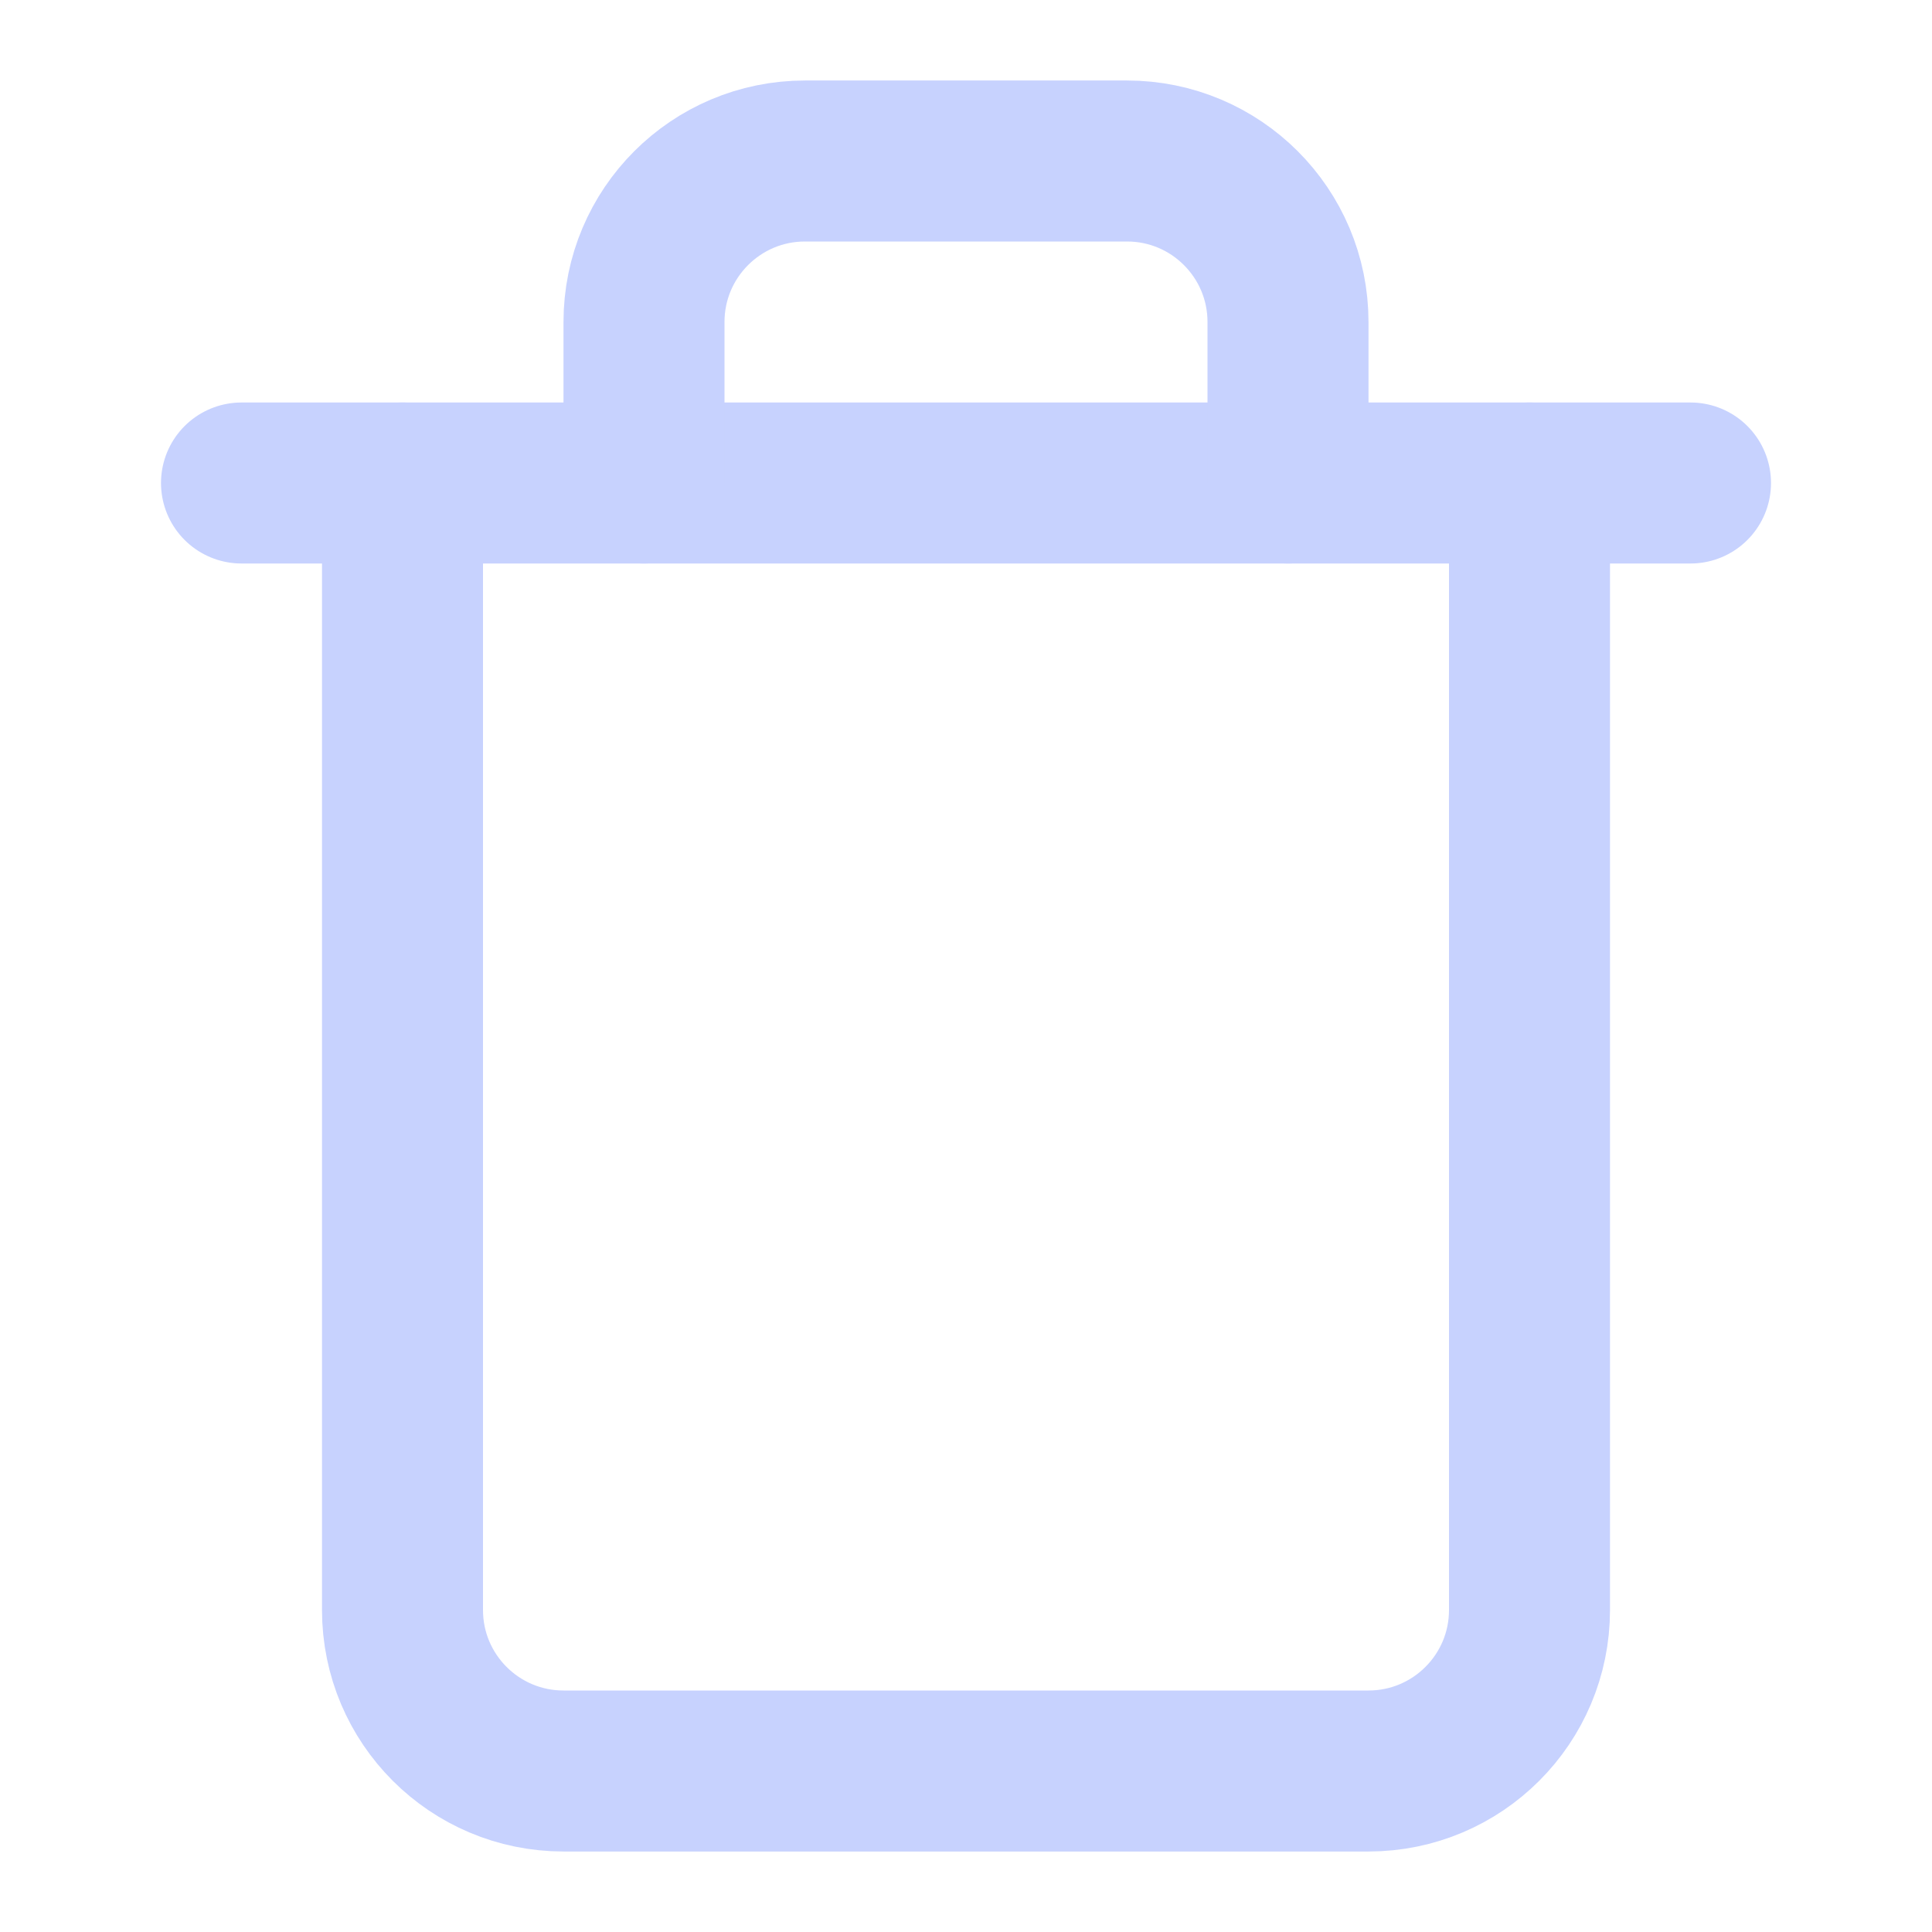
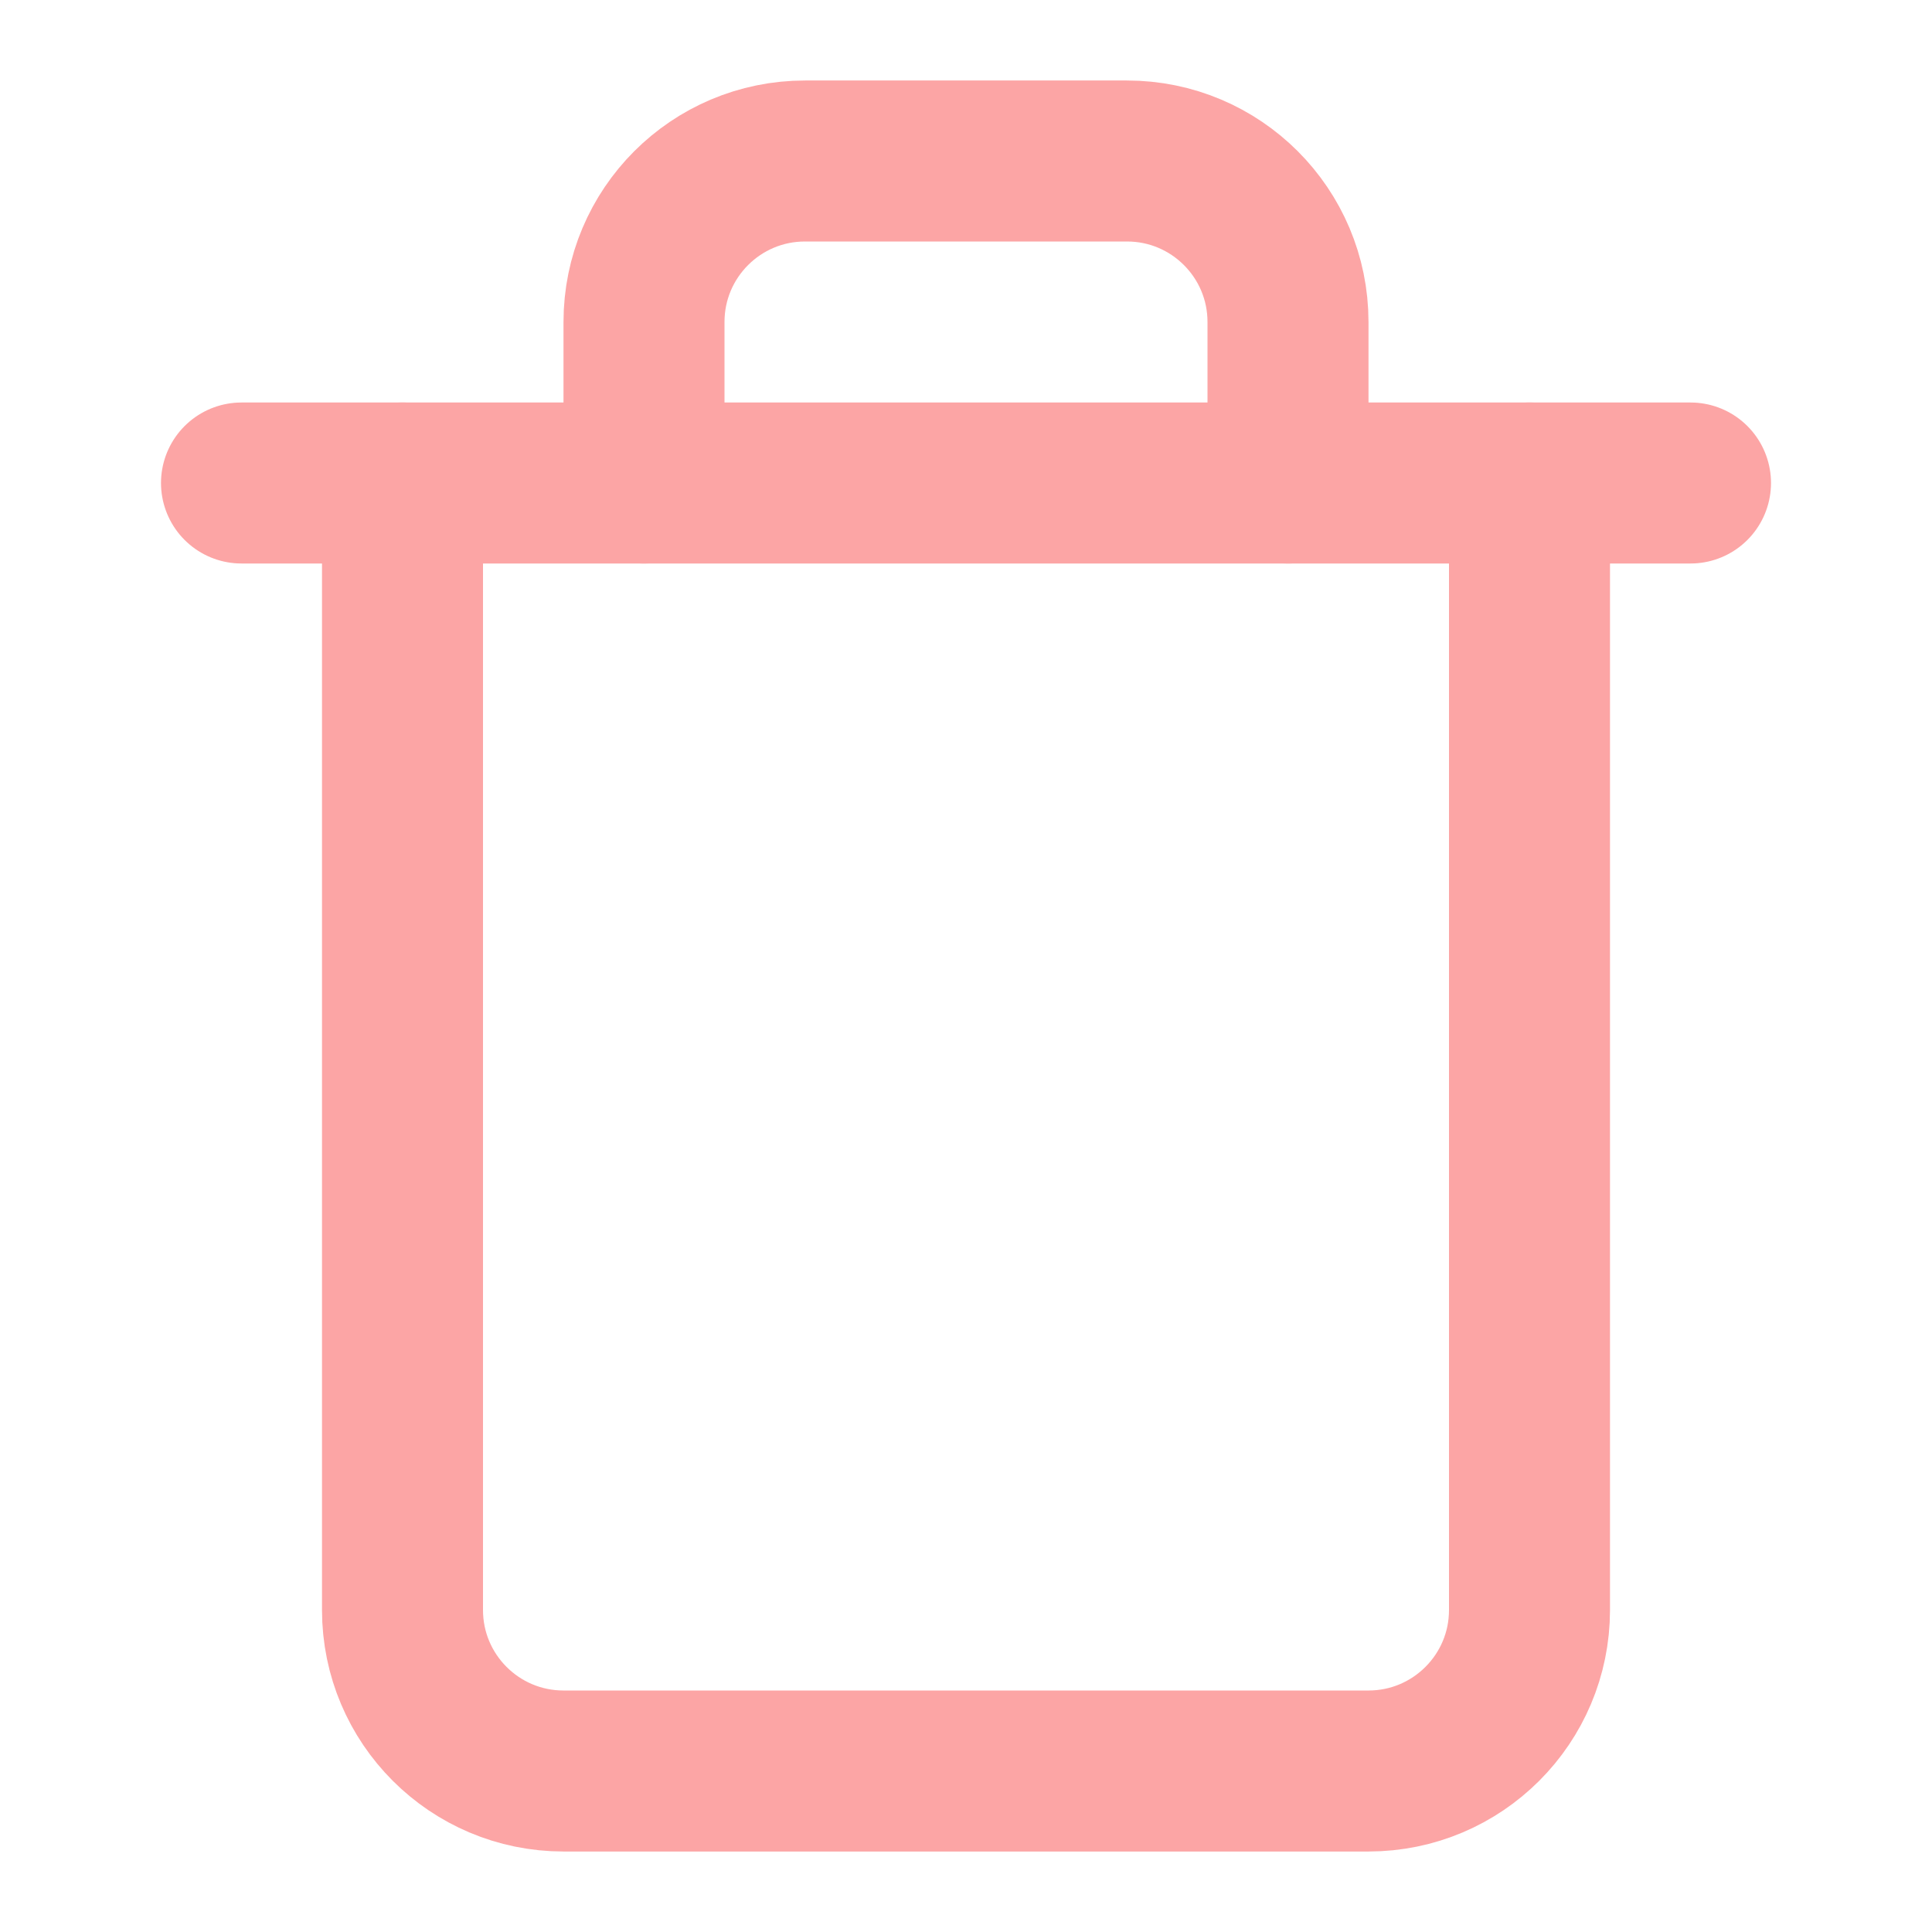
- <svg xmlns="http://www.w3.org/2000/svg" width="24" height="24" viewBox="0 0 24 24" fill="none" stroke="#c7d2fe" stroke-width="2" stroke-linecap="round" stroke-linejoin="round" class="feather feather-trash">
+ <svg xmlns="http://www.w3.org/2000/svg" width="24" height="24" viewBox="0 0 24 24" fill="none" stroke="#fca5a5" stroke-width="2" stroke-linecap="round" stroke-linejoin="round" class="feather feather-trash">
  <polyline points="3 6 5 6 21 6" />
  <path d="M19 6v14a2 2 0 0 1-2 2H7a2 2 0 0 1-2-2V6m3 0V4a2 2 0 0 1 2-2h4a2 2 0 0 1 2 2v2" />
</svg>
